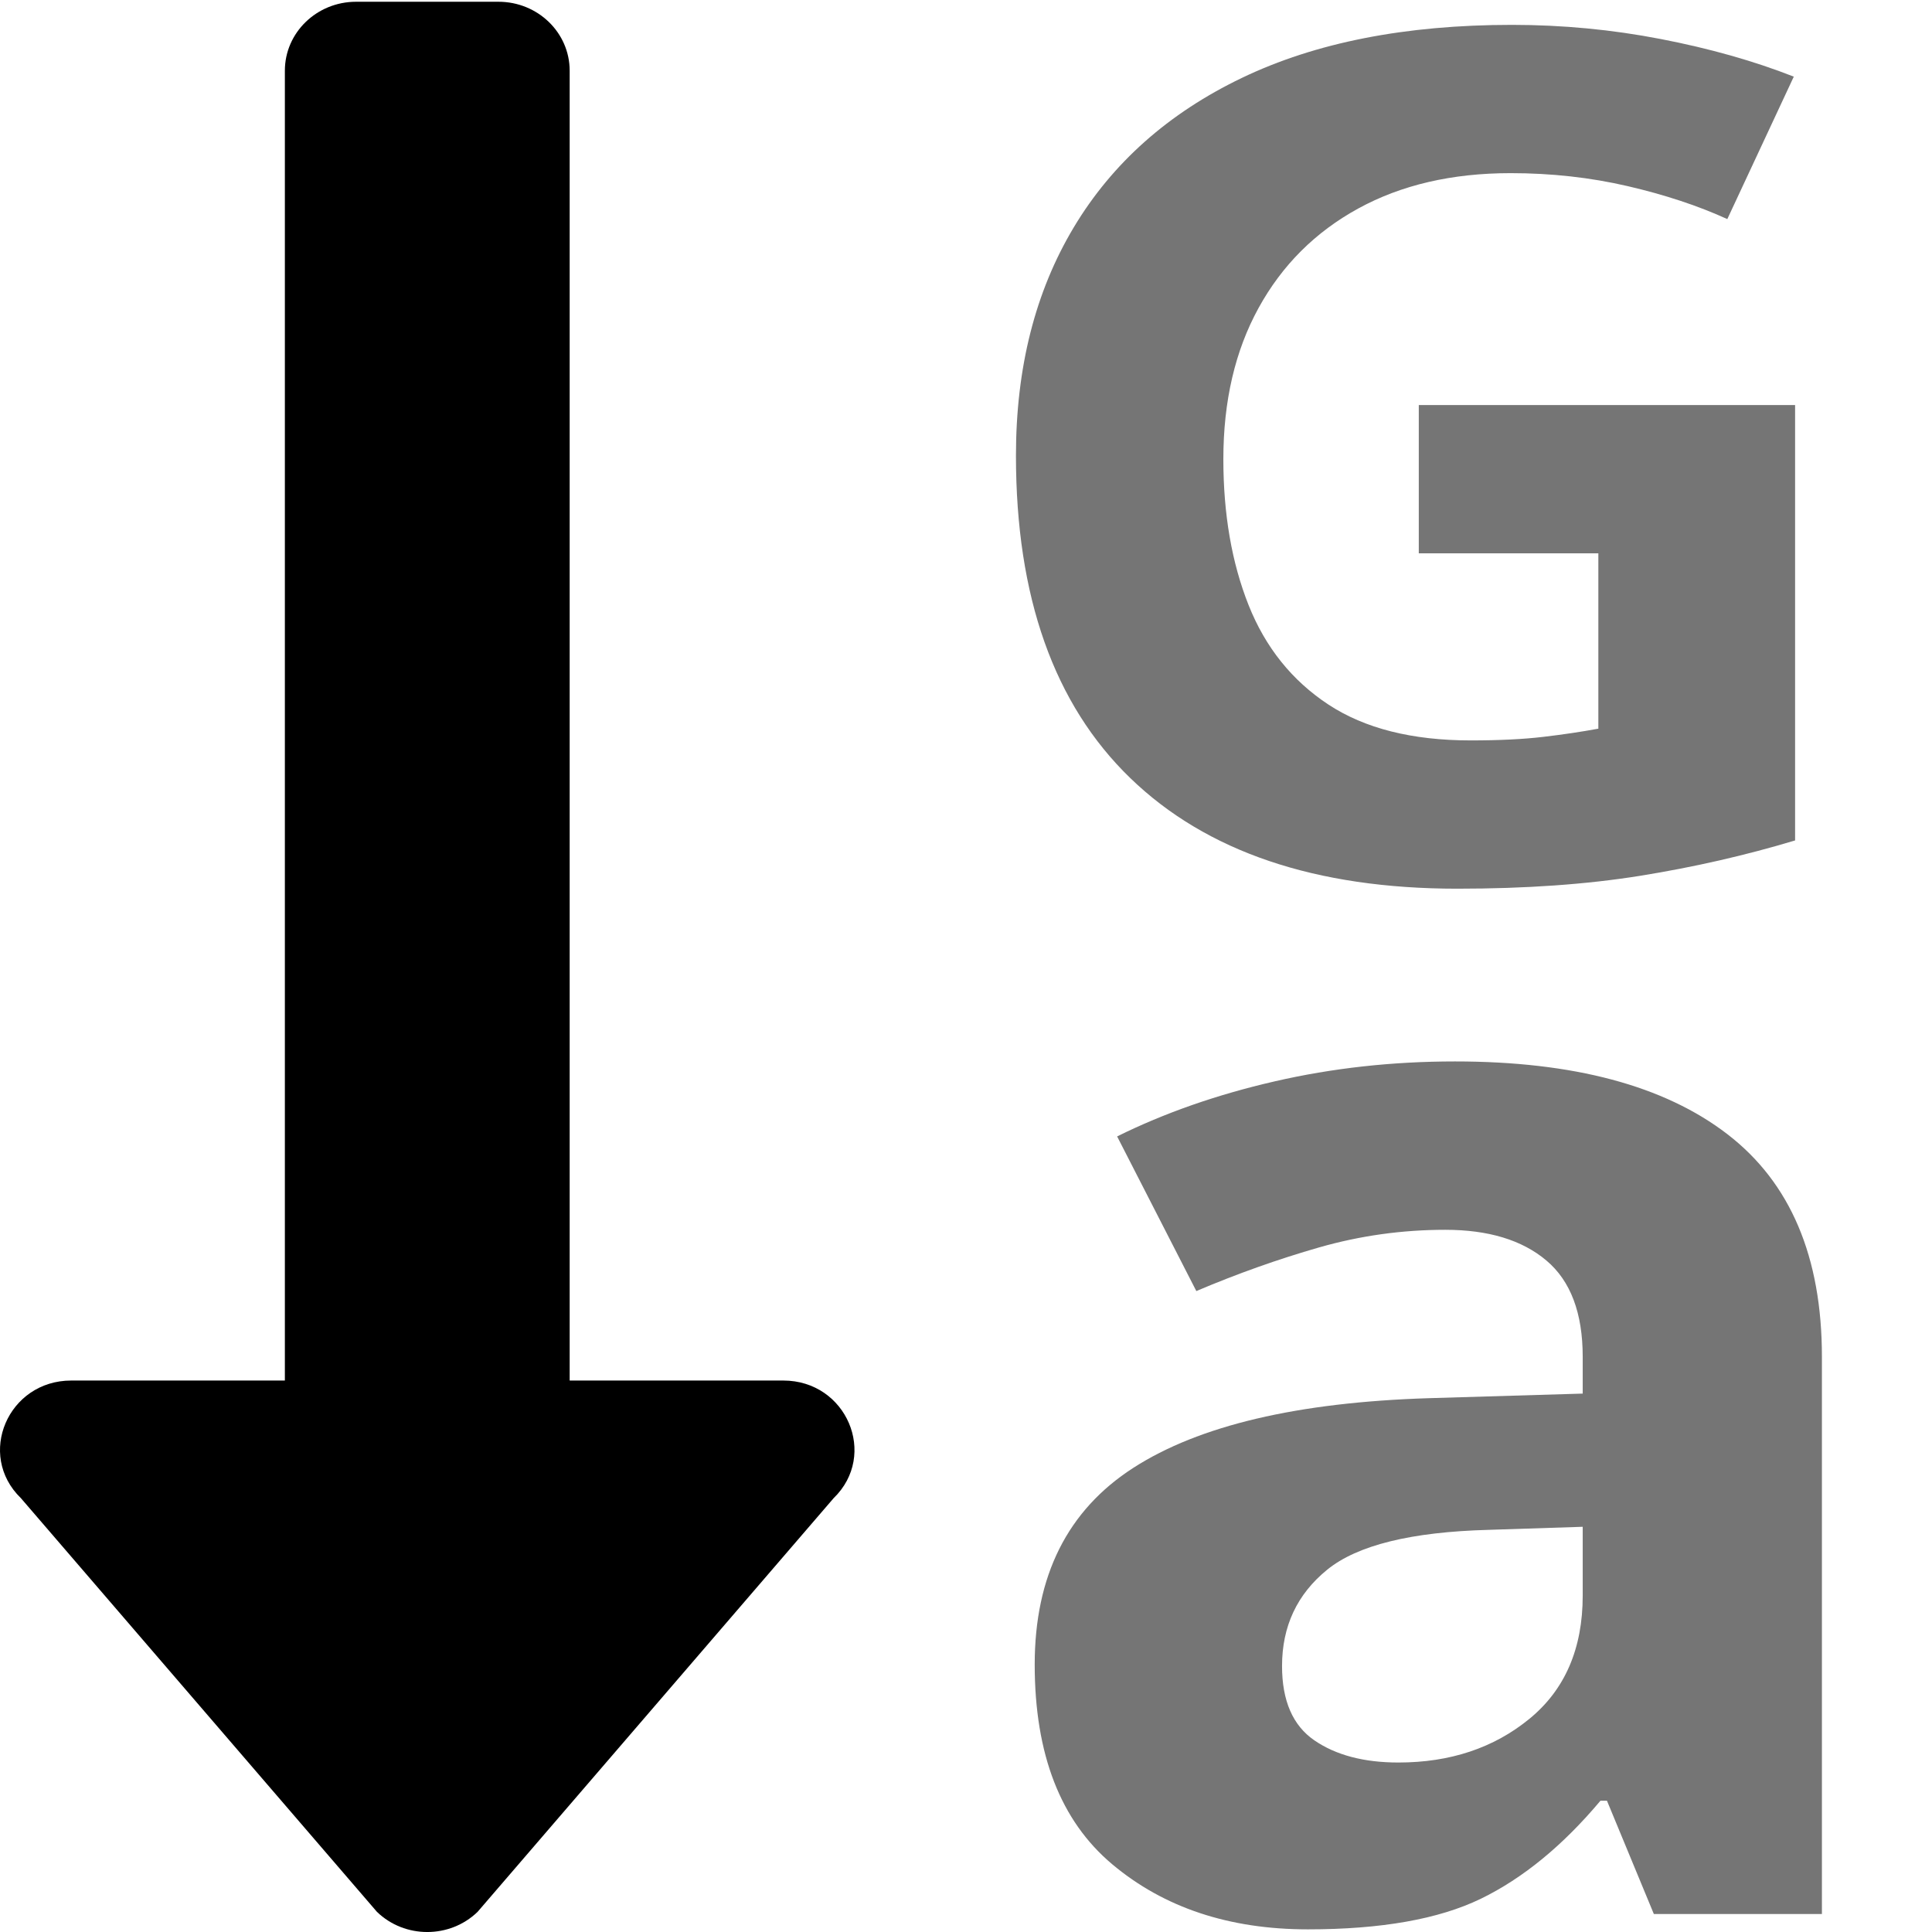
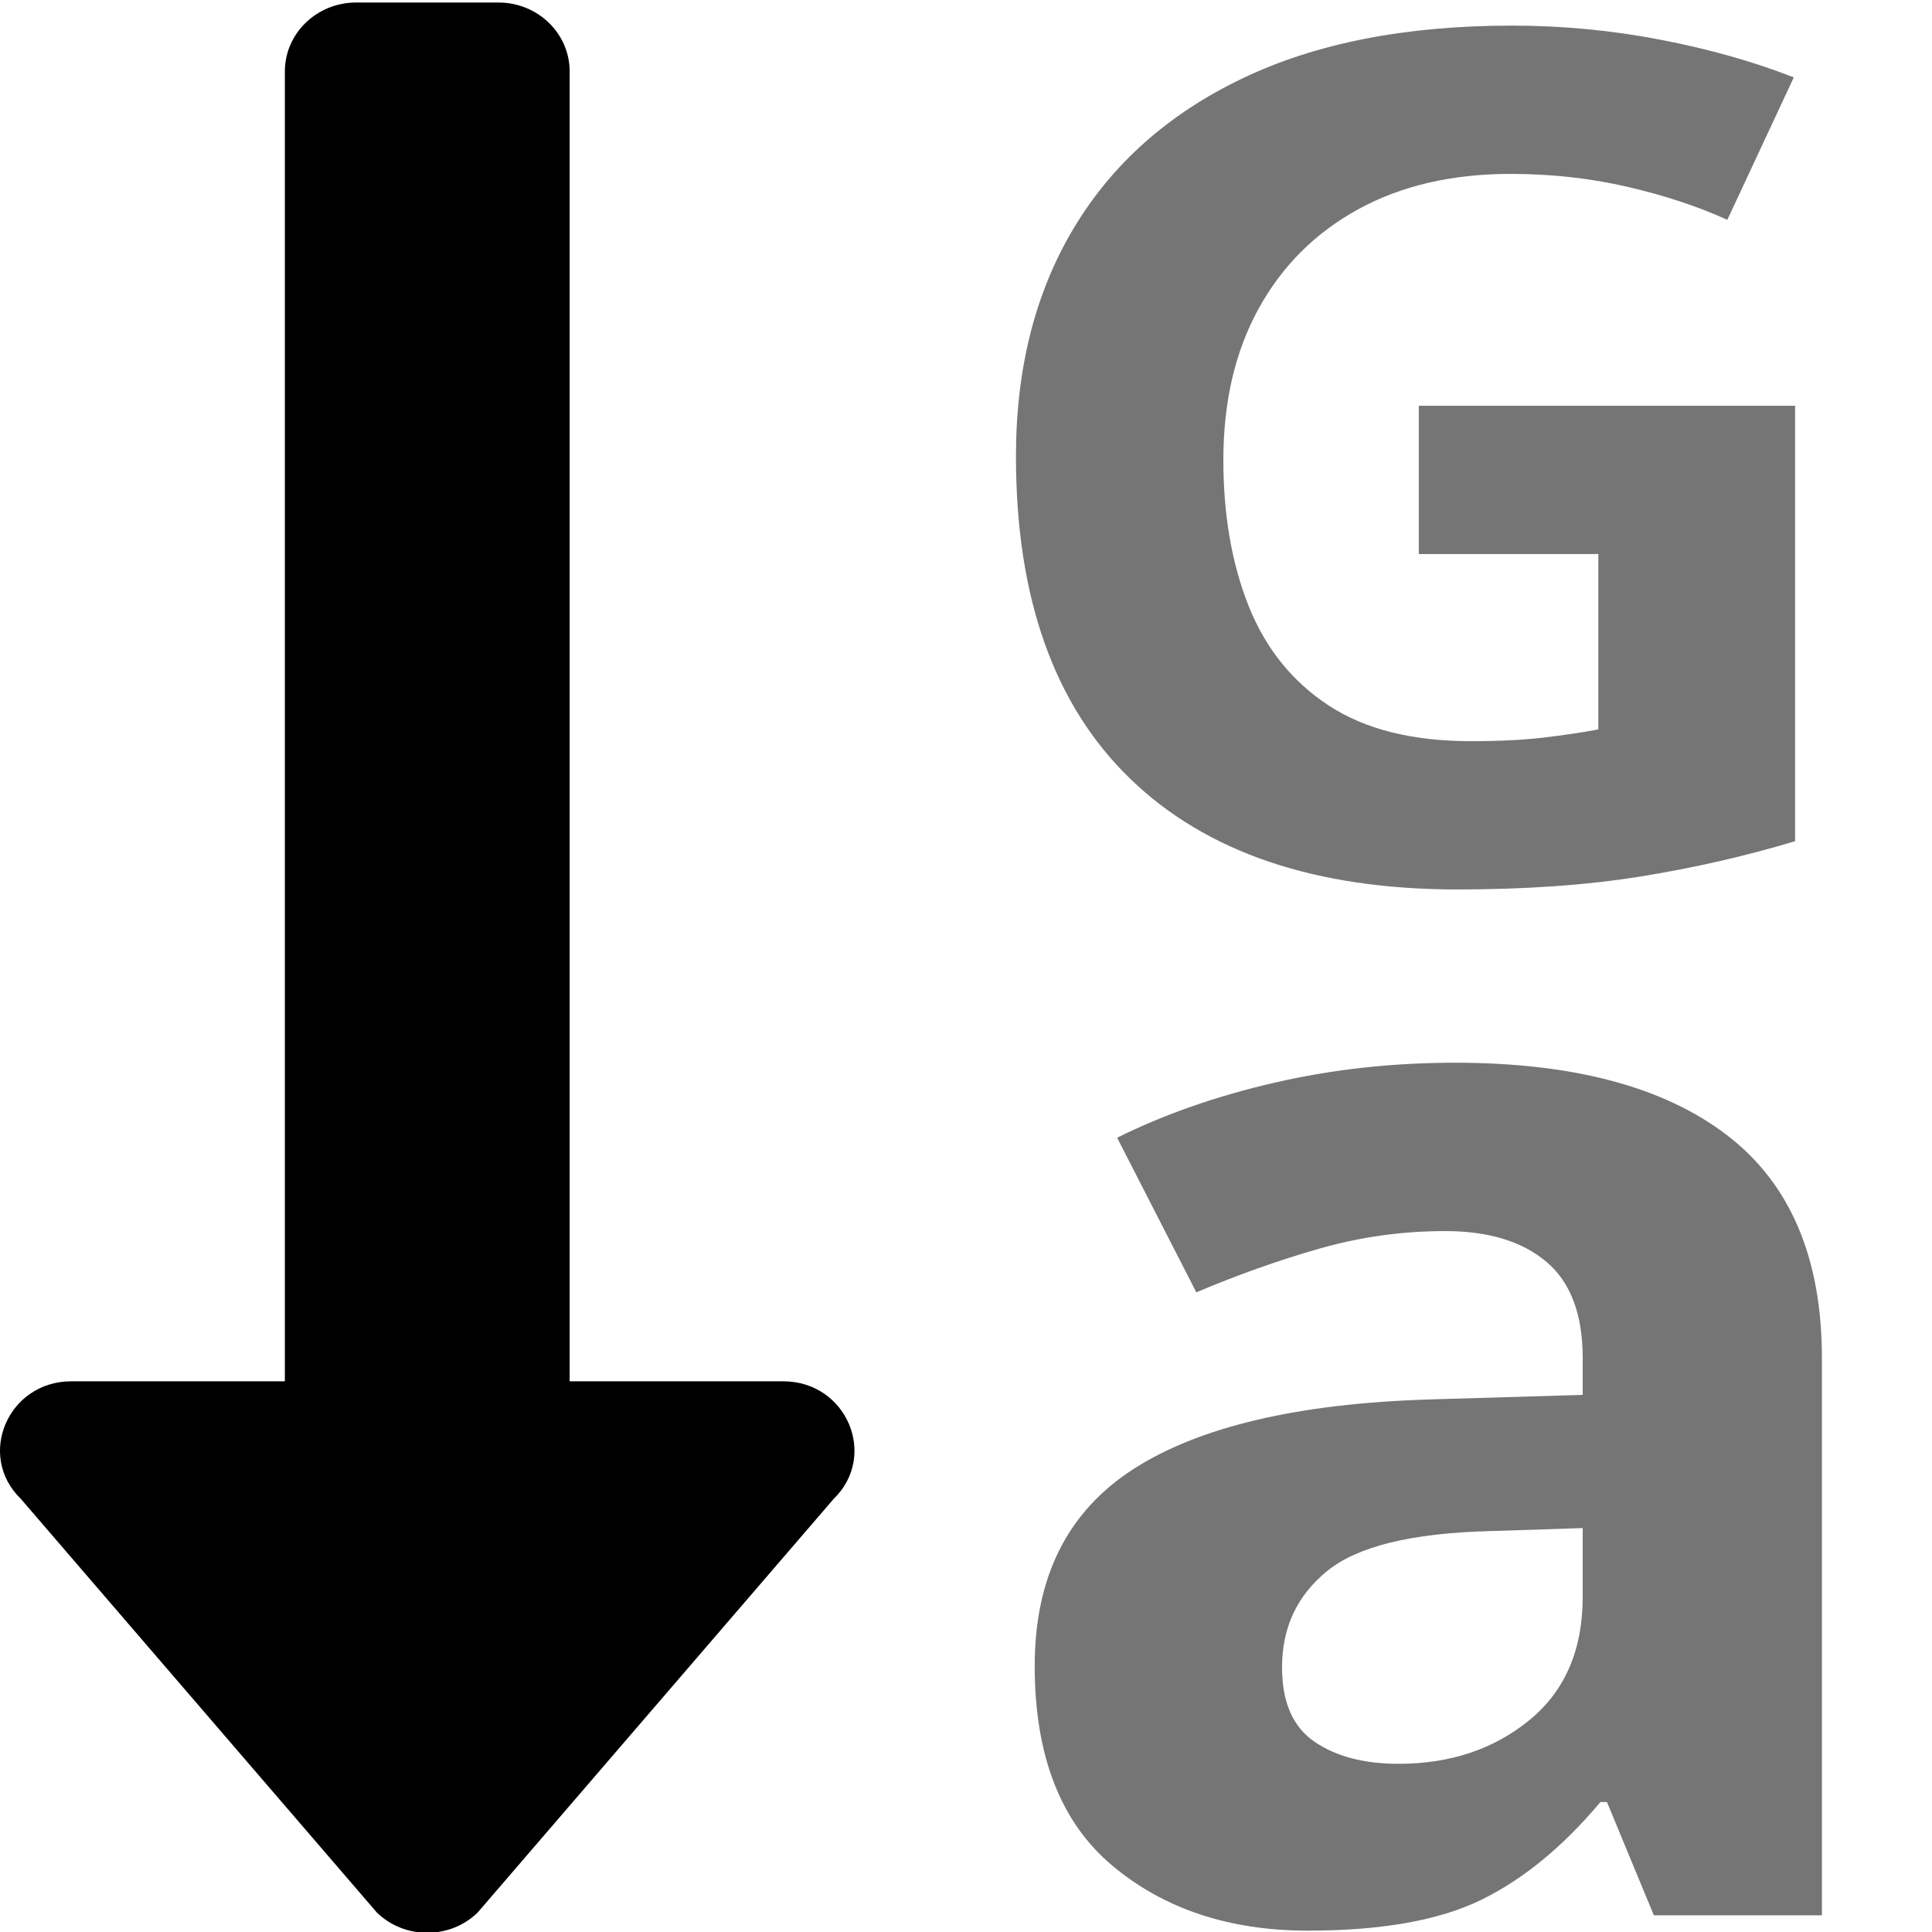
- <svg height="24" width="24" id="svg4" version="1.1" viewBox="0 0 576 576" role="img" class="svg-inline--fa fa-sort-alpha-up fa-w-14" data-icon="sort-alpha-up" data-prefix="fas" focusable="false" aria-hidden="true">
-   <defs id="defs8" />
-   <g id="g844" transform="matrix(1.326712,0,0,1.276404,0.0059062,14912.574)">
-     <path d="m 176.011,-11360.812 h -48 v -305.947 c 0,-8.892 -7.163,-16.102 -16,-16.102 H 80.011 c -8.837,0 -16,7.21 -16,16.102 v 305.947 h -48 c -14.21,0 -21.38,17.35 -11.31,27.484 l 80,96.615 c 6.248,6.284 16.372,6.284 22.62,0 l 80,-96.615 c 10.04,-10.114 2.91,-27.484 -11.31,-27.484 z" id="path2" style="fill:currentColor;stroke-width:1.003" />
-     <text transform="scale(1.042573,0.9591657)" id="text878" y="-11967.103" x="202.351" style="font-style:normal;font-variant:normal;font-weight:bold;font-stretch:normal;font-size:286.597px;line-height:1.25;font-family:sans-serif;stroke-width:1.106;opacity:0.54;" xml:space="preserve">
-       <tspan style="font-style:normal;font-variant:normal;font-weight:bold;font-stretch:normal;font-size:286.597px;font-family:sans-serif;stroke-width:1.106;" id="tspan876" y="-11967.103" x="202.351">G</tspan>
-     </text>
-     <text transform="scale(1.007983,0.9920807)" id="text872" y="-11325.894" x="215.531" style="font-style:normal;font-variant:normal;font-weight:bold;font-stretch:normal;font-size:360.388px;line-height:1.25;font-family:sans-serif;stroke-width:1.038;opacity:0.54;" xml:space="preserve">
-       <tspan style="font-style:normal;font-variant:normal;font-weight:bold;font-stretch:normal;font-size:360.388px;font-family:sans-serif;stroke-width:1.038;" id="tspan870" y="-11325.894" x="215.531">a</tspan>
-     </text>
-   </g>
-   <text id="text822" y="-11345.363" x="361.741" style="font-style:normal;font-weight:normal;font-size:40px;line-height:1.25;font-family:sans-serif;letter-spacing:0px;word-spacing:0px;fill:#000000;fill-opacity:1;stroke:none" xml:space="preserve">
-     <tspan y="-11309.973" x="361.741" id="tspan820" />
+ <svg xmlns="http://www.w3.org/2000/svg" width="24" height="24" aria-hidden="true" class="svg-inline--fa fa-sort-alpha-up fa-w-14" data-icon="sort-alpha-up" data-prefix="fas" viewBox="0 0 576 576">
+   <path fill="currentColor" d="M233.518 411.82h-63.681V21.305c0-11.35-9.504-20.553-21.227-20.553h-42.455c-11.723 0-21.227 9.203-21.227 20.553V411.82H21.246c-18.852 0-28.364 22.145-15.005 35.08l106.136 123.32c8.289 8.02 21.721 8.02 30.01 0L248.523 446.9c13.32-12.91 3.861-35.08-15.005-35.08z" />
+   <text xml:space="preserve" x="202.351" y="-11967.103" stroke-width="1.106" font-family="sans-serif" font-size="286.6" font-weight="bold" opacity=".54" style="line-height:1.25" transform="matrix(1.3832 0 0 1.2243 .006 14913)">
+     <tspan x="202.351" y="-11967.103">G</tspan>
  </text>
+   <text xml:space="preserve" x="215.531" y="-11325.894" stroke-width="1.038" font-family="sans-serif" font-size="360.39" font-weight="bold" opacity=".54" style="line-height:1.25" transform="matrix(1.3373 0 0 1.2663 .006 14913)">
+     <tspan x="215.531" y="-11325.894">a</tspan>
+   </text>
+   <text xml:space="preserve" x="361.741" y="-11345.363" font-family="sans-serif" font-size="40" letter-spacing="0" style="line-height:1.25" word-spacing="0" />
</svg>
